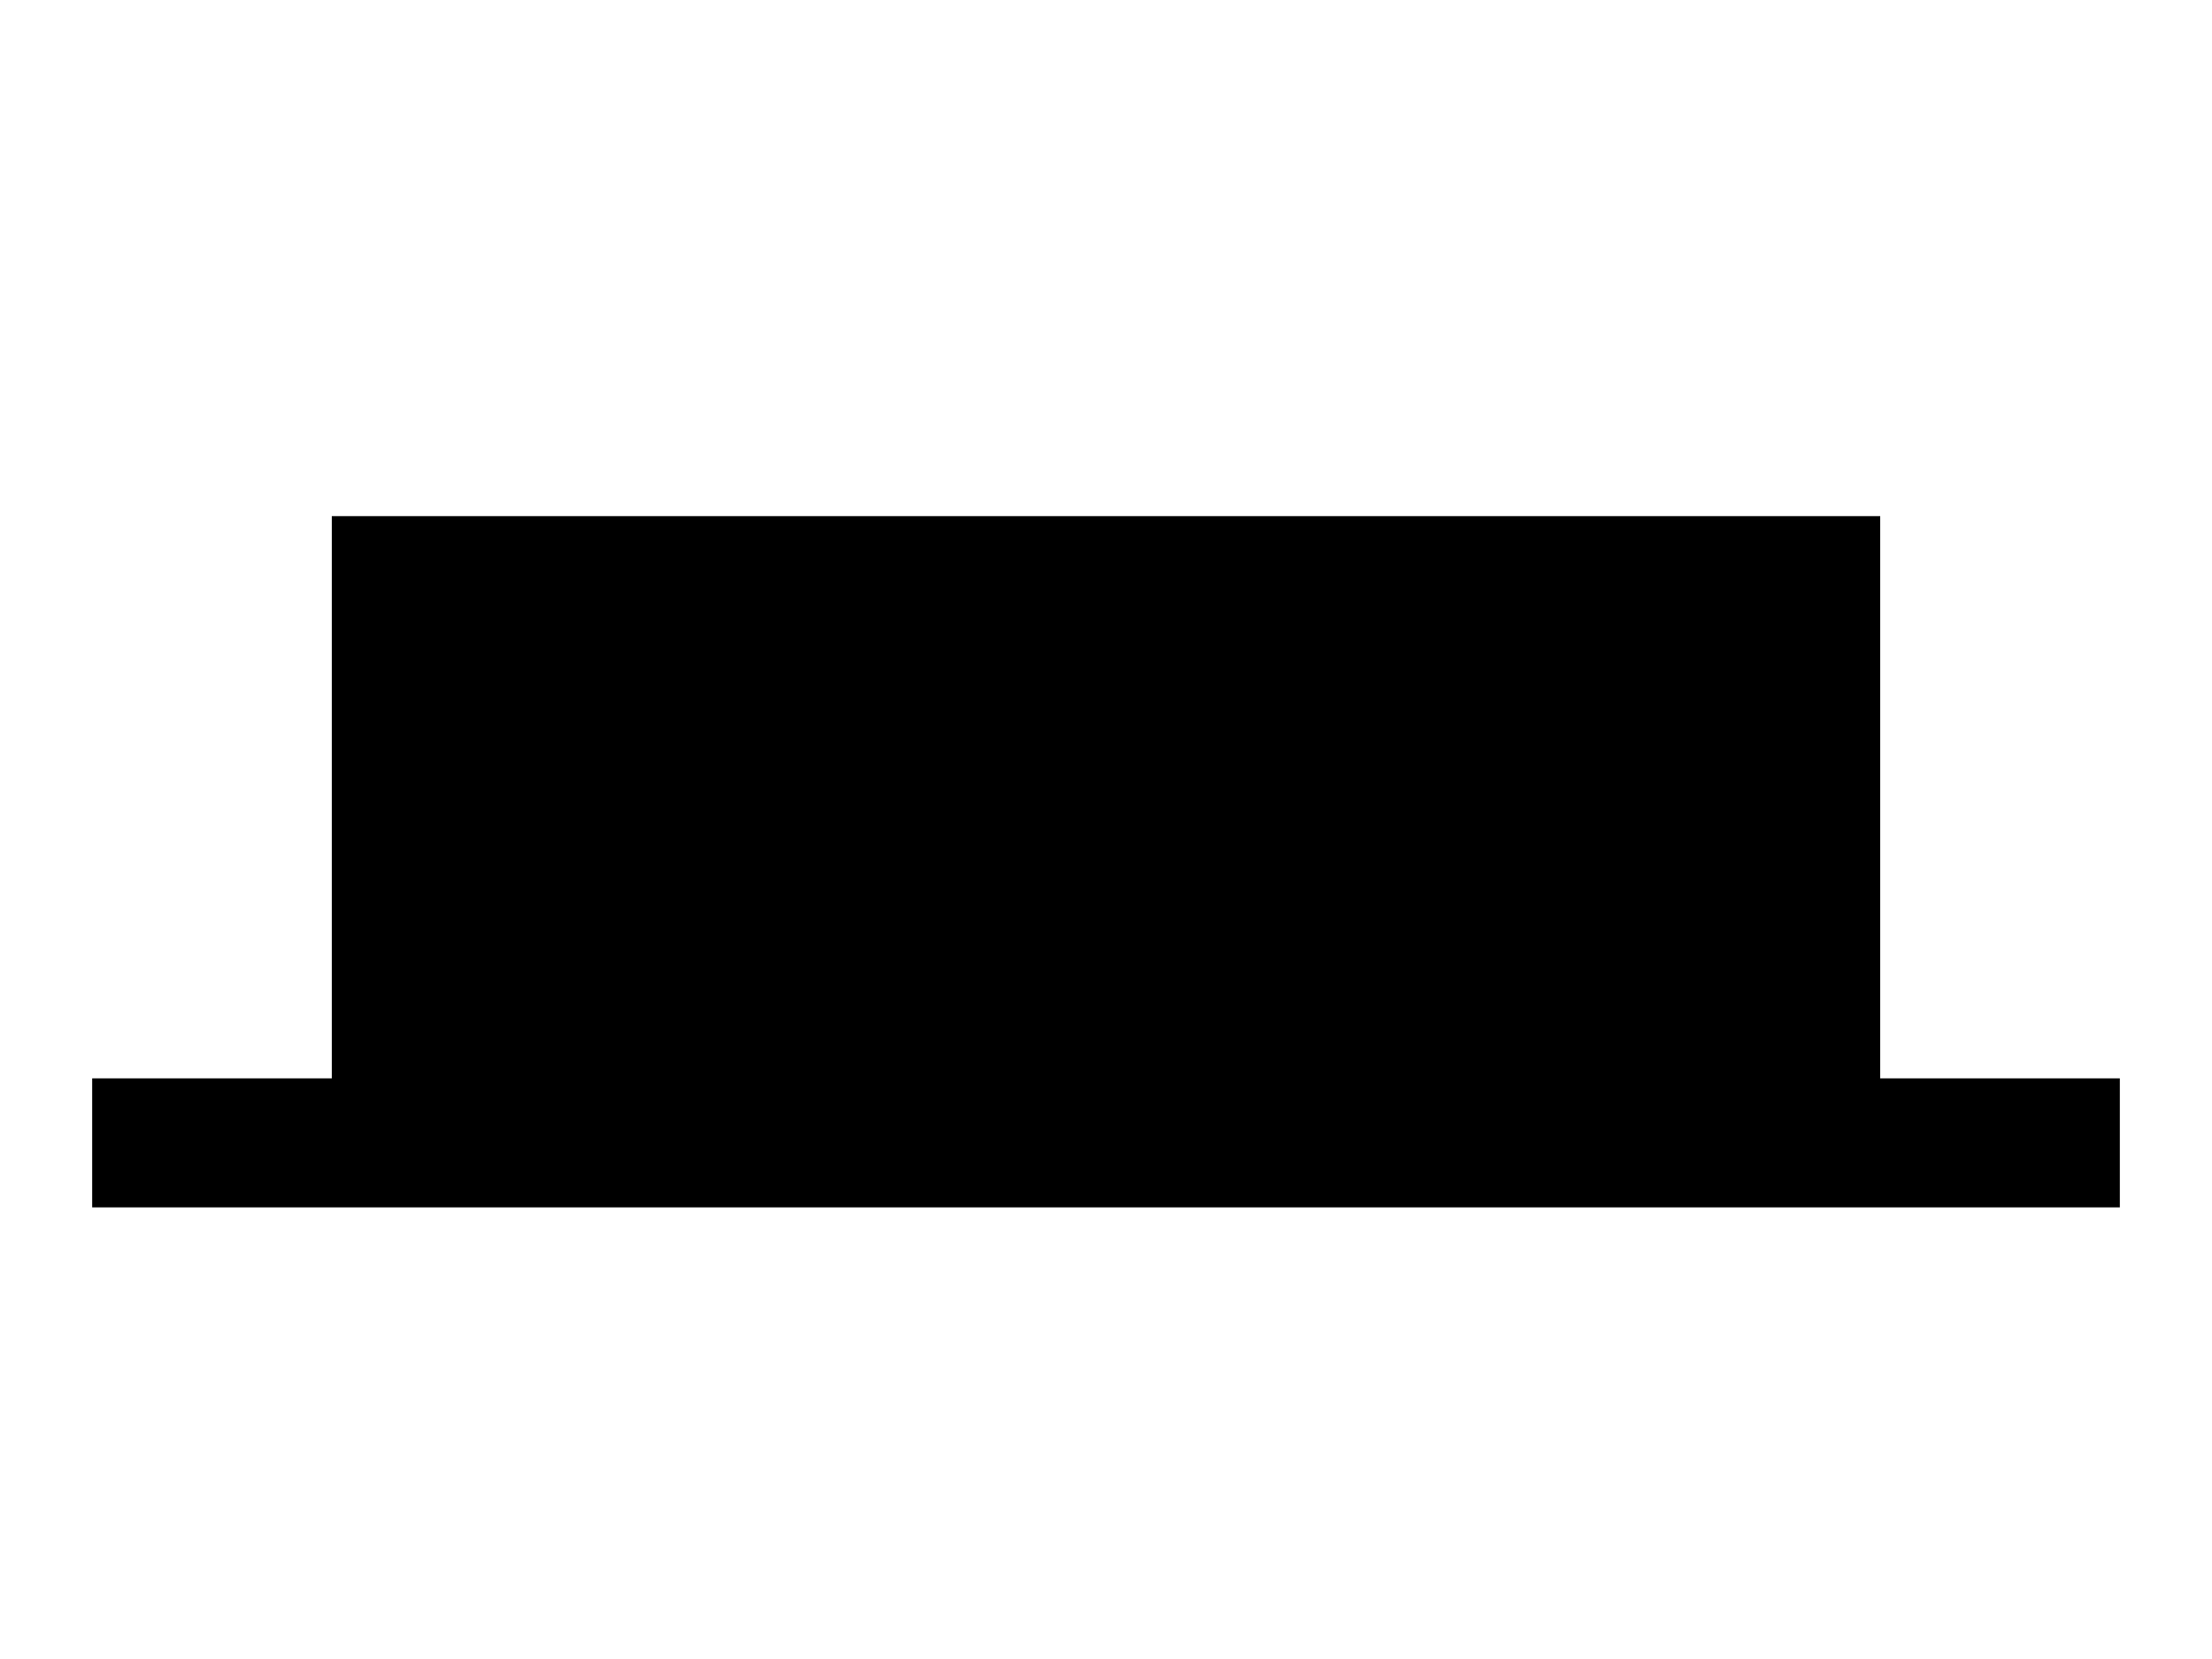
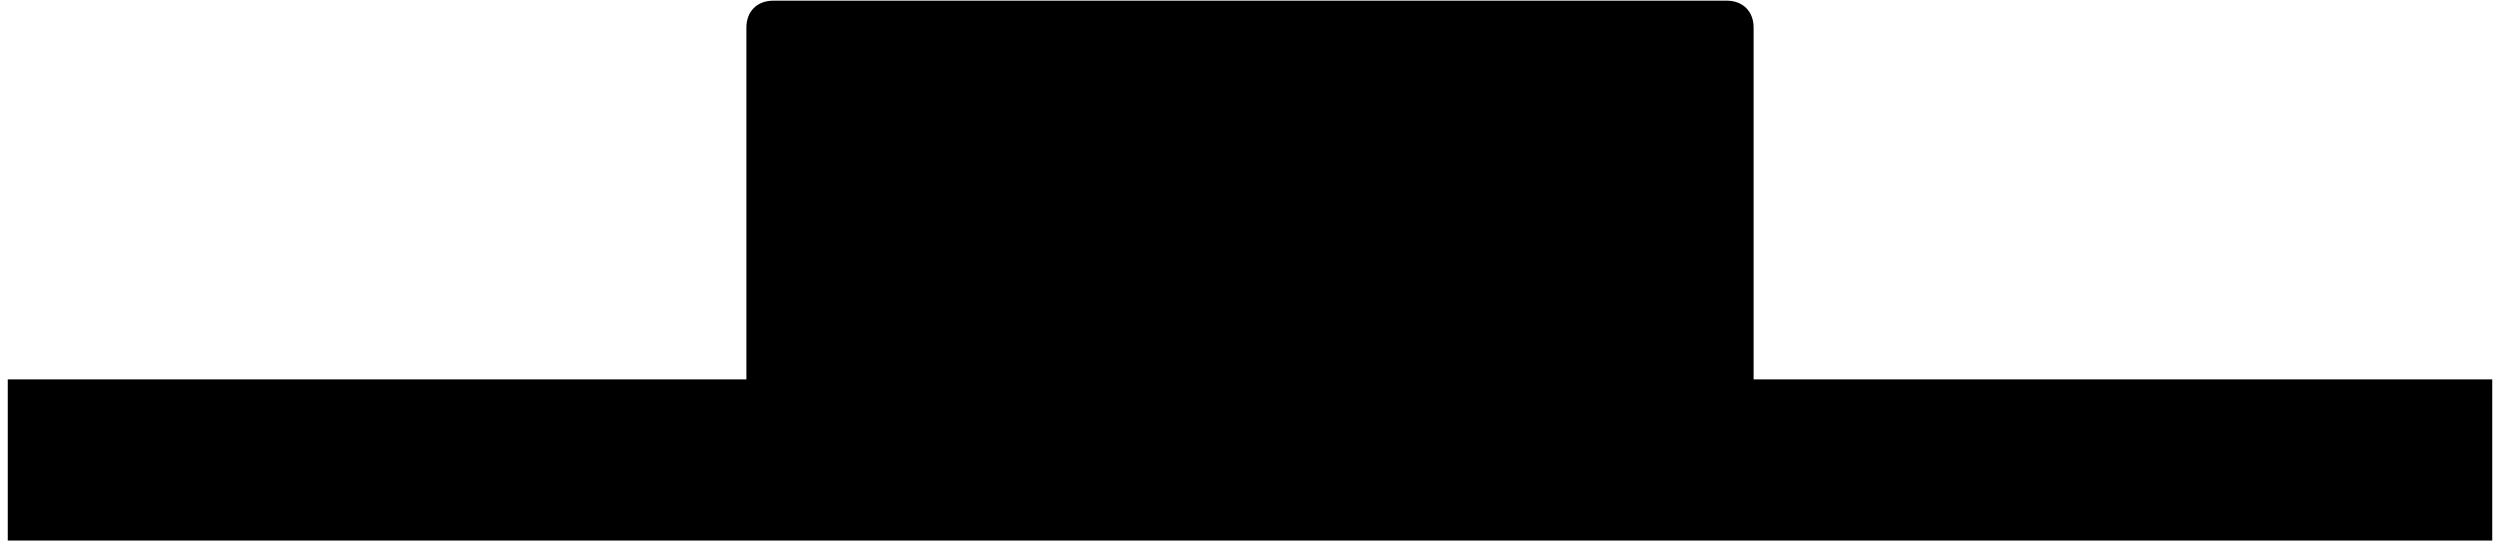
- <svg xmlns="http://www.w3.org/2000/svg" viewBox="0 0 120 90">
-   <line x1="5" y1="62" x2="115" y2="62" stroke="currentColor" stroke-width="7" />
-   <rect x="18" y="28" width="84" height="34" fill="currentColor" />
+ <svg xmlns="http://www.w3.org/2000/svg" viewBox="0.9 -0.001 3.7 0.805" width="33.3" height="7.2" fill="currentColor" role="img" aria-hidden="true" preserveAspectRatio="xMidYMid meet">
+   <g transform="translate(2, 0.624)">
+     <path transform="scale(0.004, -0.004)" d="M365 0h-355c-6 0 -10 4 -10 10v136c0 6 4 10 10 10h355c6 0 10 -4 10 -10v-136c0 -6 -4 -10 -10 -10z" />
+   </g>
+   <rect x="0.9" y="0.564" width="3.7" height="0.24" />
</svg>
